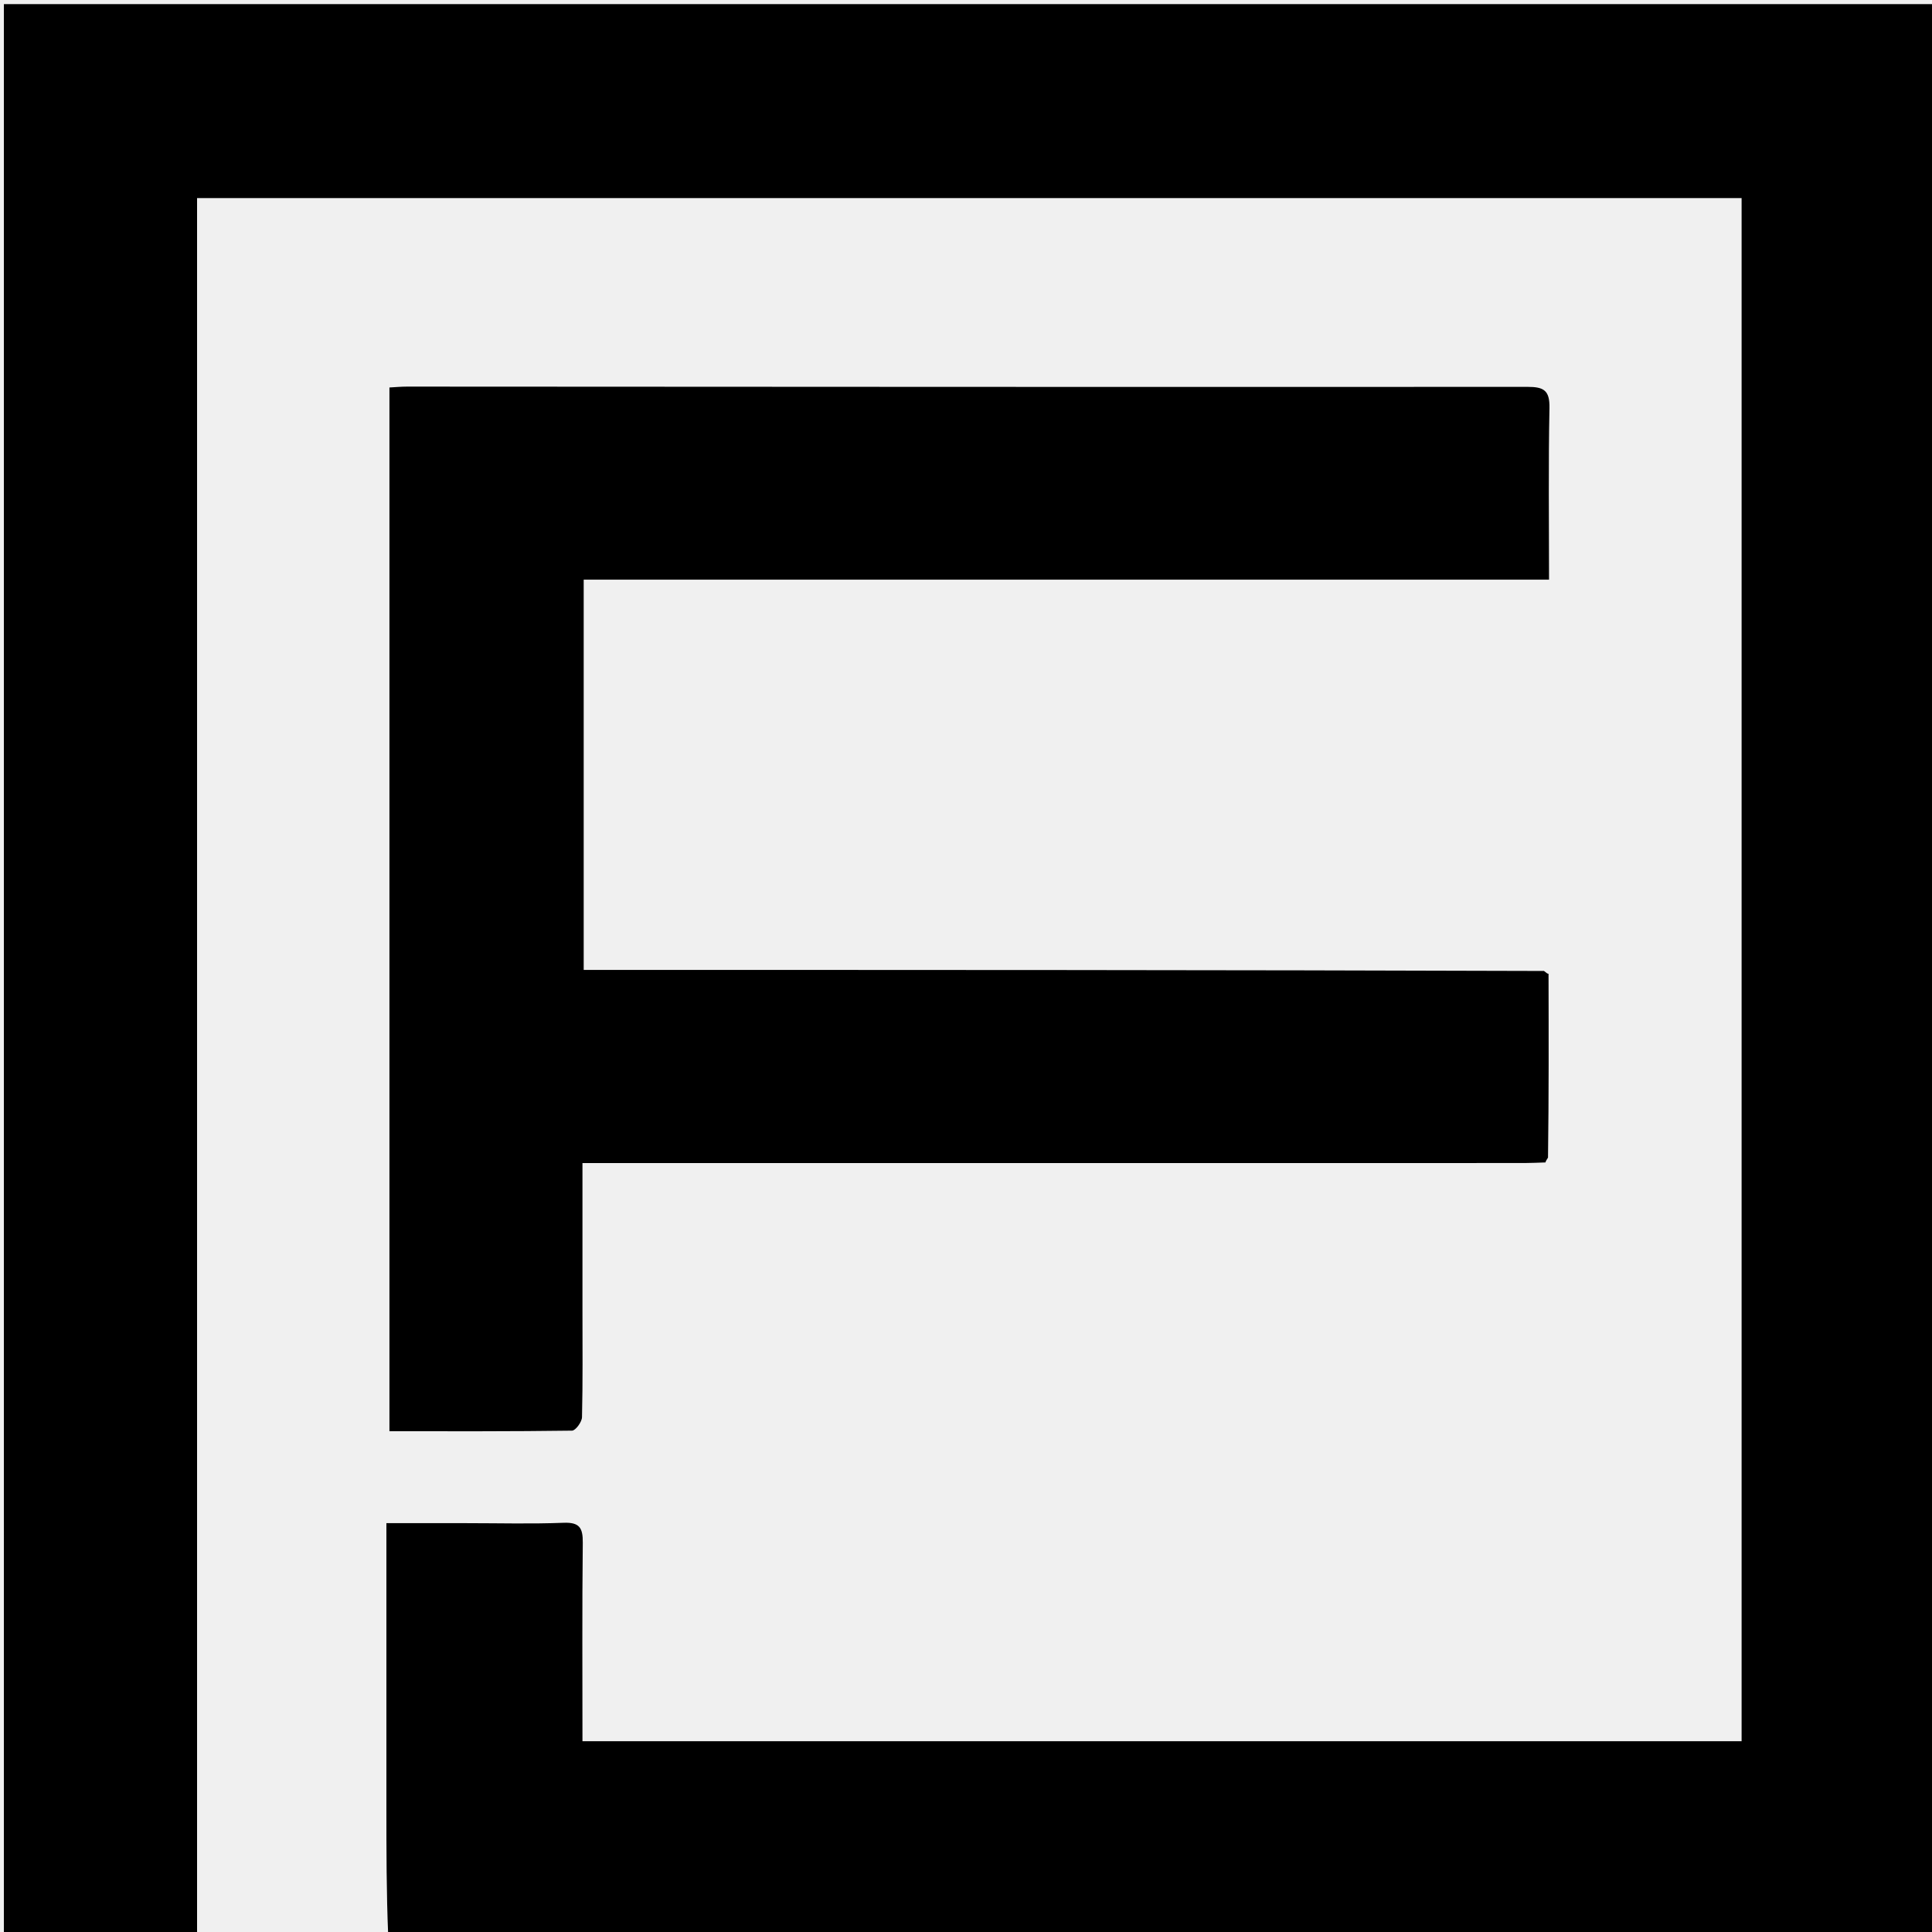
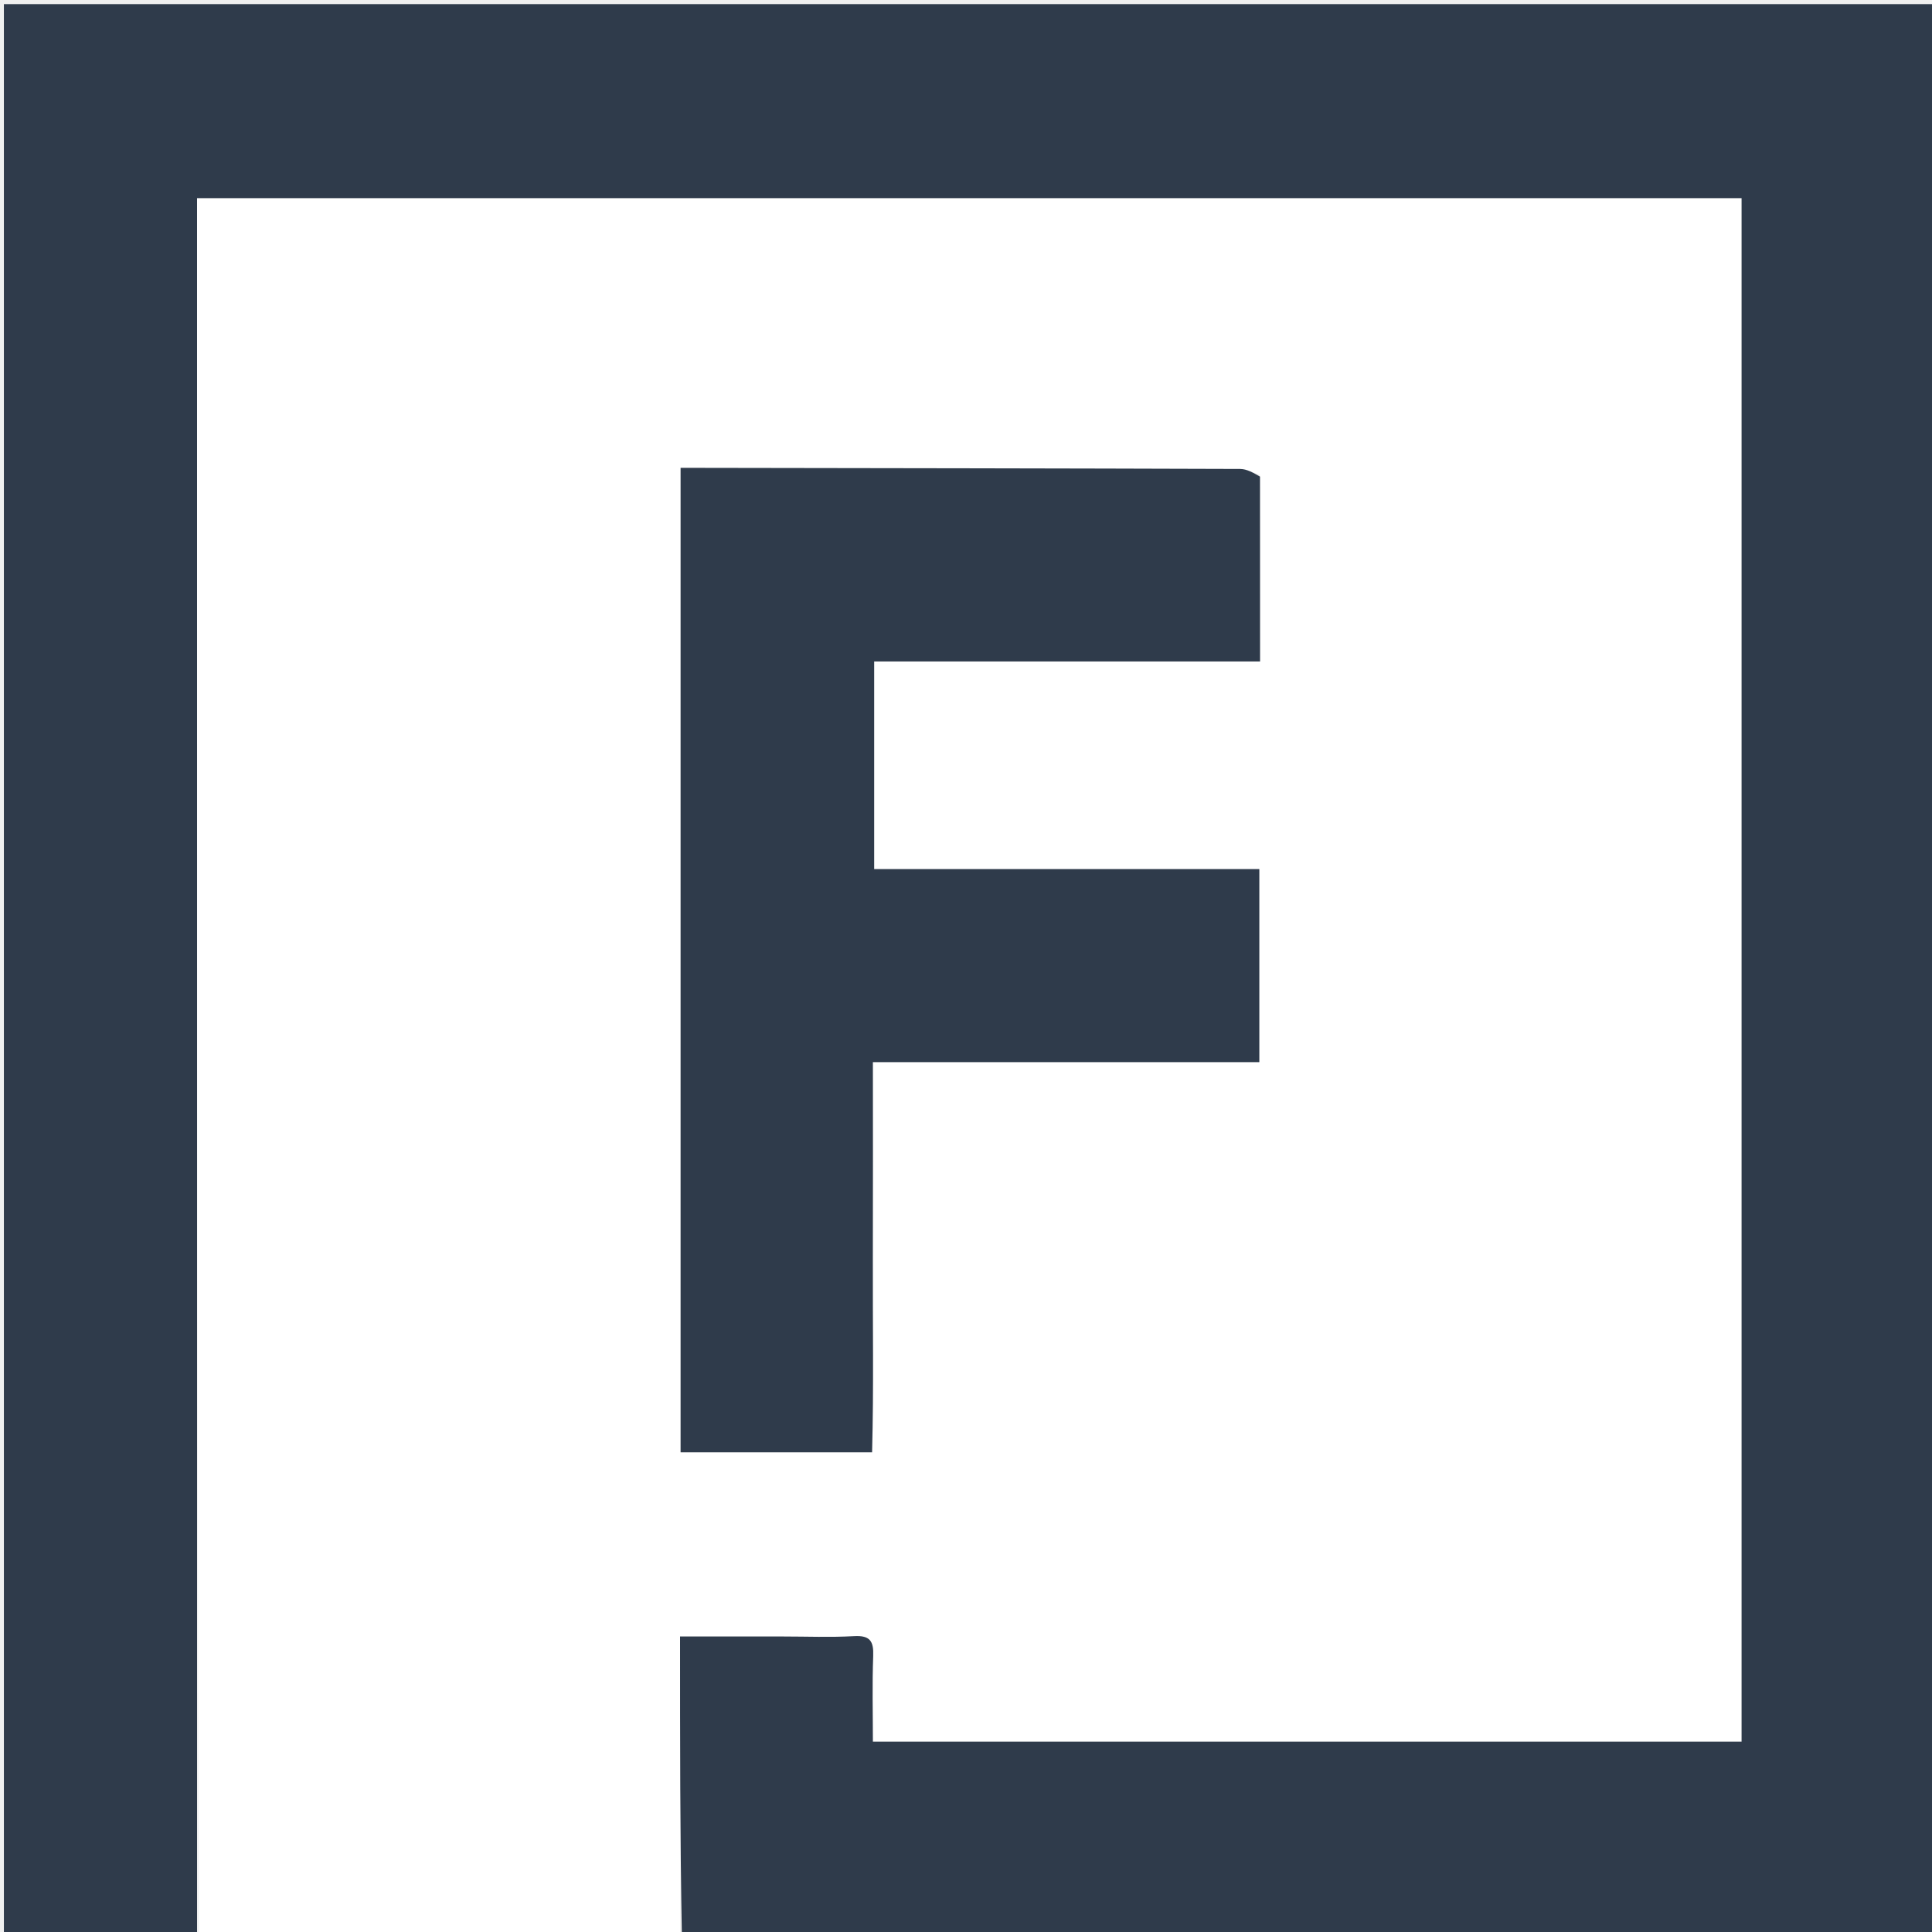
<svg xmlns="http://www.w3.org/2000/svg" version="1.1" id="Layer_1" x="0px" y="0px" width="100%" viewBox="0 0 500 500" enable-background="new 0 0 500 500" xml:space="preserve">
-   <path fill="000000" opacity="1" stroke="none" d=" M100.469,501   C100,489.869 100,478.737 100,467.606   C100,443.325 100,419.044 100,394.193    C107.592,394.193 114.212,394.193 120.832,394.193   C129.165,394.193 137.507,394.422 145.828,394.096   C149.965,393.933 150.866,395.39 150.823,399.25   C150.634,416.247 150.741,433.247 150.741,450.623   C250.706,450.623 350.577,450.623 450.725,450.623   C450.725,317.685 450.725,184.613 450.725,51.271   C317.677,51.271 184.605,51.271 51,51.271   C51,200.861 51,350.462 51,500.531   C34.337,501 17.674,501 1.008,501   C1.006,334.374 1.006,167.749 1.006,1.062   C167.588,1.062 334.176,1.062 500.882,1.062   C500.882,167.551 500.882,334.102 500.882,501   C367.646,501 234.292,501 100.469,501  z" />
-   <path fill="#000000" opacity="1" stroke="none" d=" M400.76,252.032   C400.8,267.703 400.839,283.374 400.625,299.582   C400.157,300.313 400.024,300.553 399.973,300.837   C398.143,300.891 396.314,300.993 394.485,300.993   C315.156,301.001 235.827,301 156.497,301   C154.703,301 152.909,301 150.741,301   C150.741,314.038 150.741,326.658 150.741,339.277   C150.741,348.443 150.842,357.612 150.621,366.773   C150.592,368.003 148.957,370.237 148.041,370.249   C132.428,370.466 116.81,370.405 100.785,370.405   C100.785,280.233 100.785,190.5 100.785,100.28   C102.159,100.209 103.743,100.055 105.327,100.055   C201.986,100.097 298.645,100.177 395.303,100.119   C399.559,100.116 401.093,101.042 401,105.611   C400.703,120.238 400.89,134.875 400.89,150.018   C317.503,150.018 234.44,150.018 151.059,150.018   C151.059,183.78 151.059,217.032 151.059,251.012   C233.576,251.012 316.315,251.012 399.583,251.284   C400.244,251.83 400.46,251.989 400.76,252.032  z" />
+   <path fill="#FFFFFF" opacity="1" stroke="none" d=" M176,501   C134.646,501 93.292,501 51.469,500.531   C51,350.482 51,200.901 51,51.274   C184.589,51.274 317.639,51.274 450.722,51.274   C450.722,184.597 450.722,317.647 450.722,450.736   C375.709,450.736 300.974,450.736 225.9,450.736   C225.9,443.177 225.7,435.871 225.981,428.582   C226.129,424.745 225.173,423.205 221.046,423.435   C214.9,423.778 208.72,423.524 202.554,423.524   C193.792,423.524 185.03,423.524 176,423.524   C176,449.752 176,475.376 176,501  M326.069,122.875   C324.361,122.35 322.655,121.372 320.945,121.366   C274.464,121.211 227.983,121.156 181.501,121.085   C179.718,121.082 177.934,121.085 176.138,121.085   C176.138,206.318 176.138,291.013 176.138,375.853   C192.46,375.853 208.414,375.853 225.693,375.853   C226.137,359.152 225.832,342.462 225.887,325.786   C225.943,309.005 225.9,292.223 225.9,274.882   C259.531,274.882 292.735,274.882 325.911,274.882   C325.911,258.04 325.911,241.762 325.911,224.922   C292.518,224.922 259.314,224.922 226.236,224.922   C226.236,206.789 226.236,189.222 226.236,171.182   C259.628,171.182 292.687,171.182 326.1,171.182   C326.1,155.075 326.1,139.444 326.069,122.875  z" />
+   <path fill="#2F3B4B" opacity="1" stroke="none" d=" M176.469,501   C176,475.376 176,449.752 176,423.524   C185.03,423.524 193.792,423.524 202.554,423.524   C208.72,423.524 214.9,423.778 221.046,423.435   C225.173,423.205 226.129,424.745 225.981,428.582   C225.7,435.871 225.9,443.177 225.9,450.736   C300.974,450.736 375.709,450.736 450.722,450.736   C450.722,317.647 450.722,184.597 450.722,51.274   C317.639,51.274 184.589,51.274 51,51.274   C51,200.901 51,350.482 51,500.531   C34.337,501 17.674,501 1.009,501   C1.006,334.376 1.006,167.752 1.006,1.064   C167.585,1.064 334.17,1.064 500.878,1.064   C500.878,167.546 500.878,334.092 500.878,501   C392.979,501 284.958,501 176.469,501  z" />
+   <path fill="#2F3B4B" opacity="1" stroke="none" d=" M326.085,123.345   C326.1,139.444 326.1,155.075 326.1,171.182   C292.687,171.182 259.628,171.182 226.236,171.182   C226.236,189.222 226.236,206.789 226.236,224.922   C259.314,224.922 292.518,224.922 325.911,224.922   C325.911,241.762 325.911,258.04 325.911,274.882   C292.735,274.882 259.531,274.882 225.9,274.882   C225.9,292.223 225.943,309.005 225.887,325.786   C225.832,342.462 226.137,359.152 225.693,375.853   C208.414,375.853 192.46,375.853 176.138,375.853   C176.138,291.013 176.138,206.318 176.138,121.085   C177.934,121.085 179.718,121.082 181.501,121.085   C227.983,121.156 274.464,121.211 320.945,121.366   C322.655,121.372 324.361,122.35 326.085,123.345  z" />
</svg>
